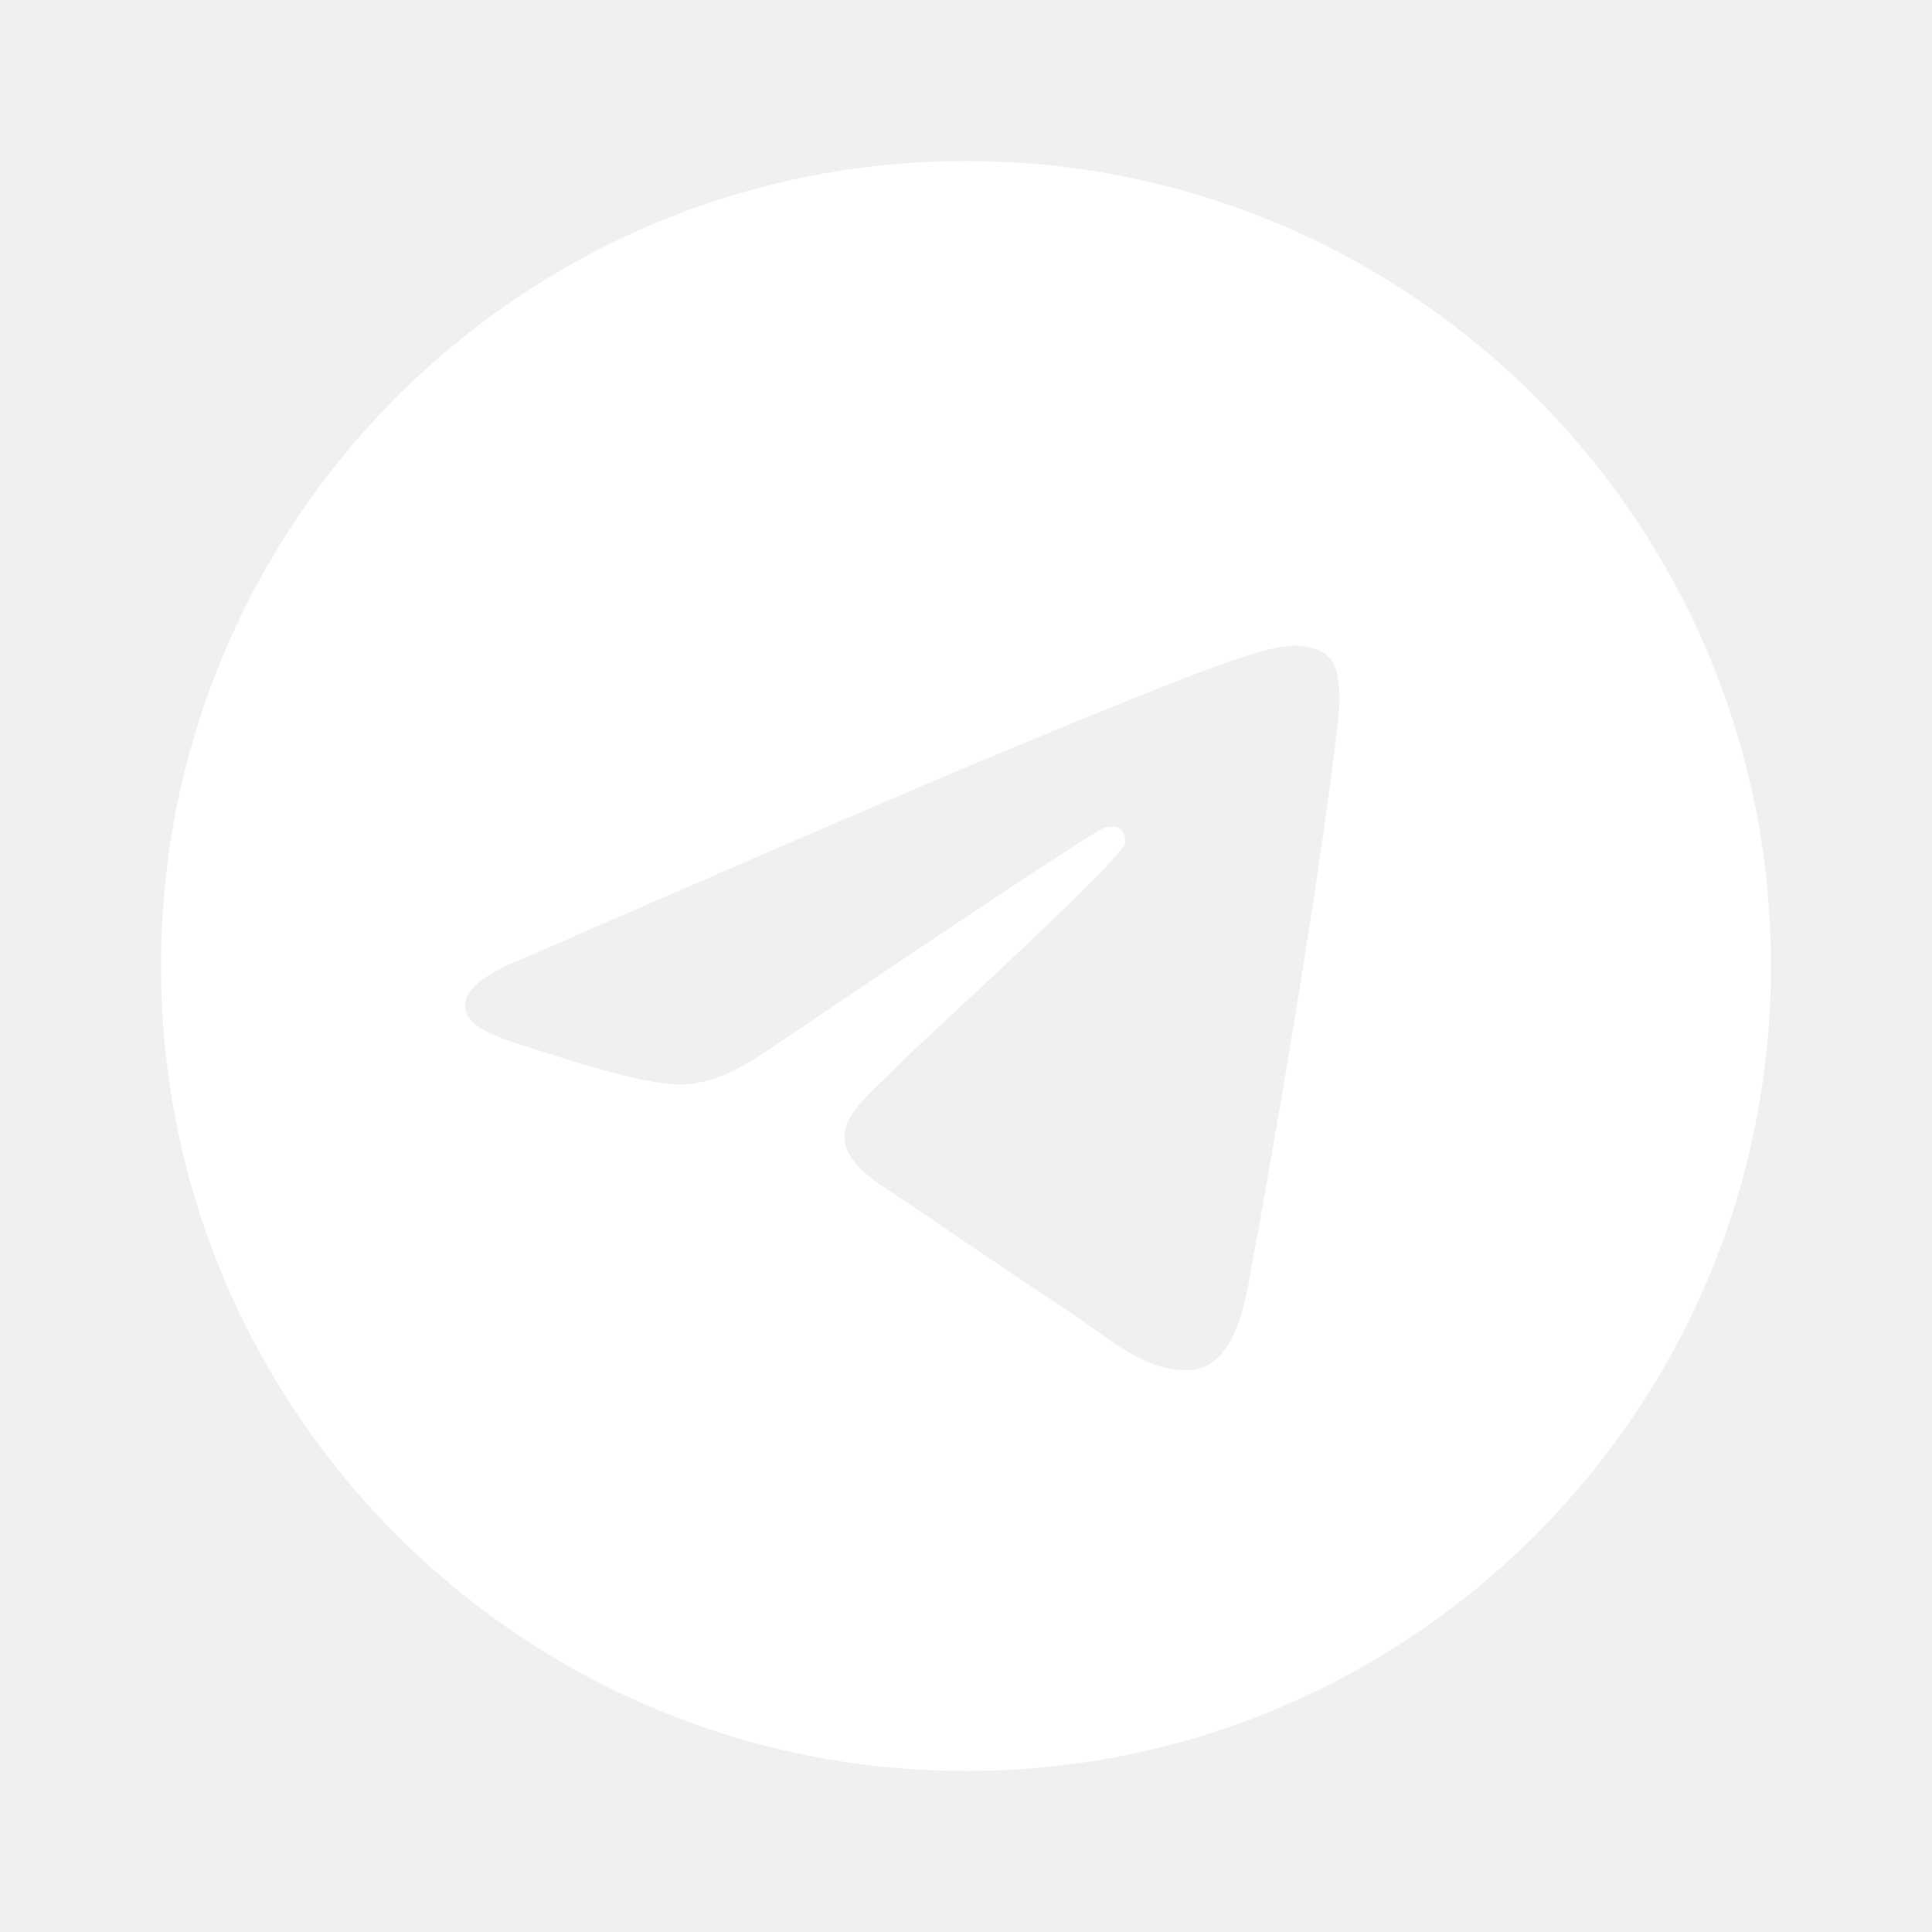
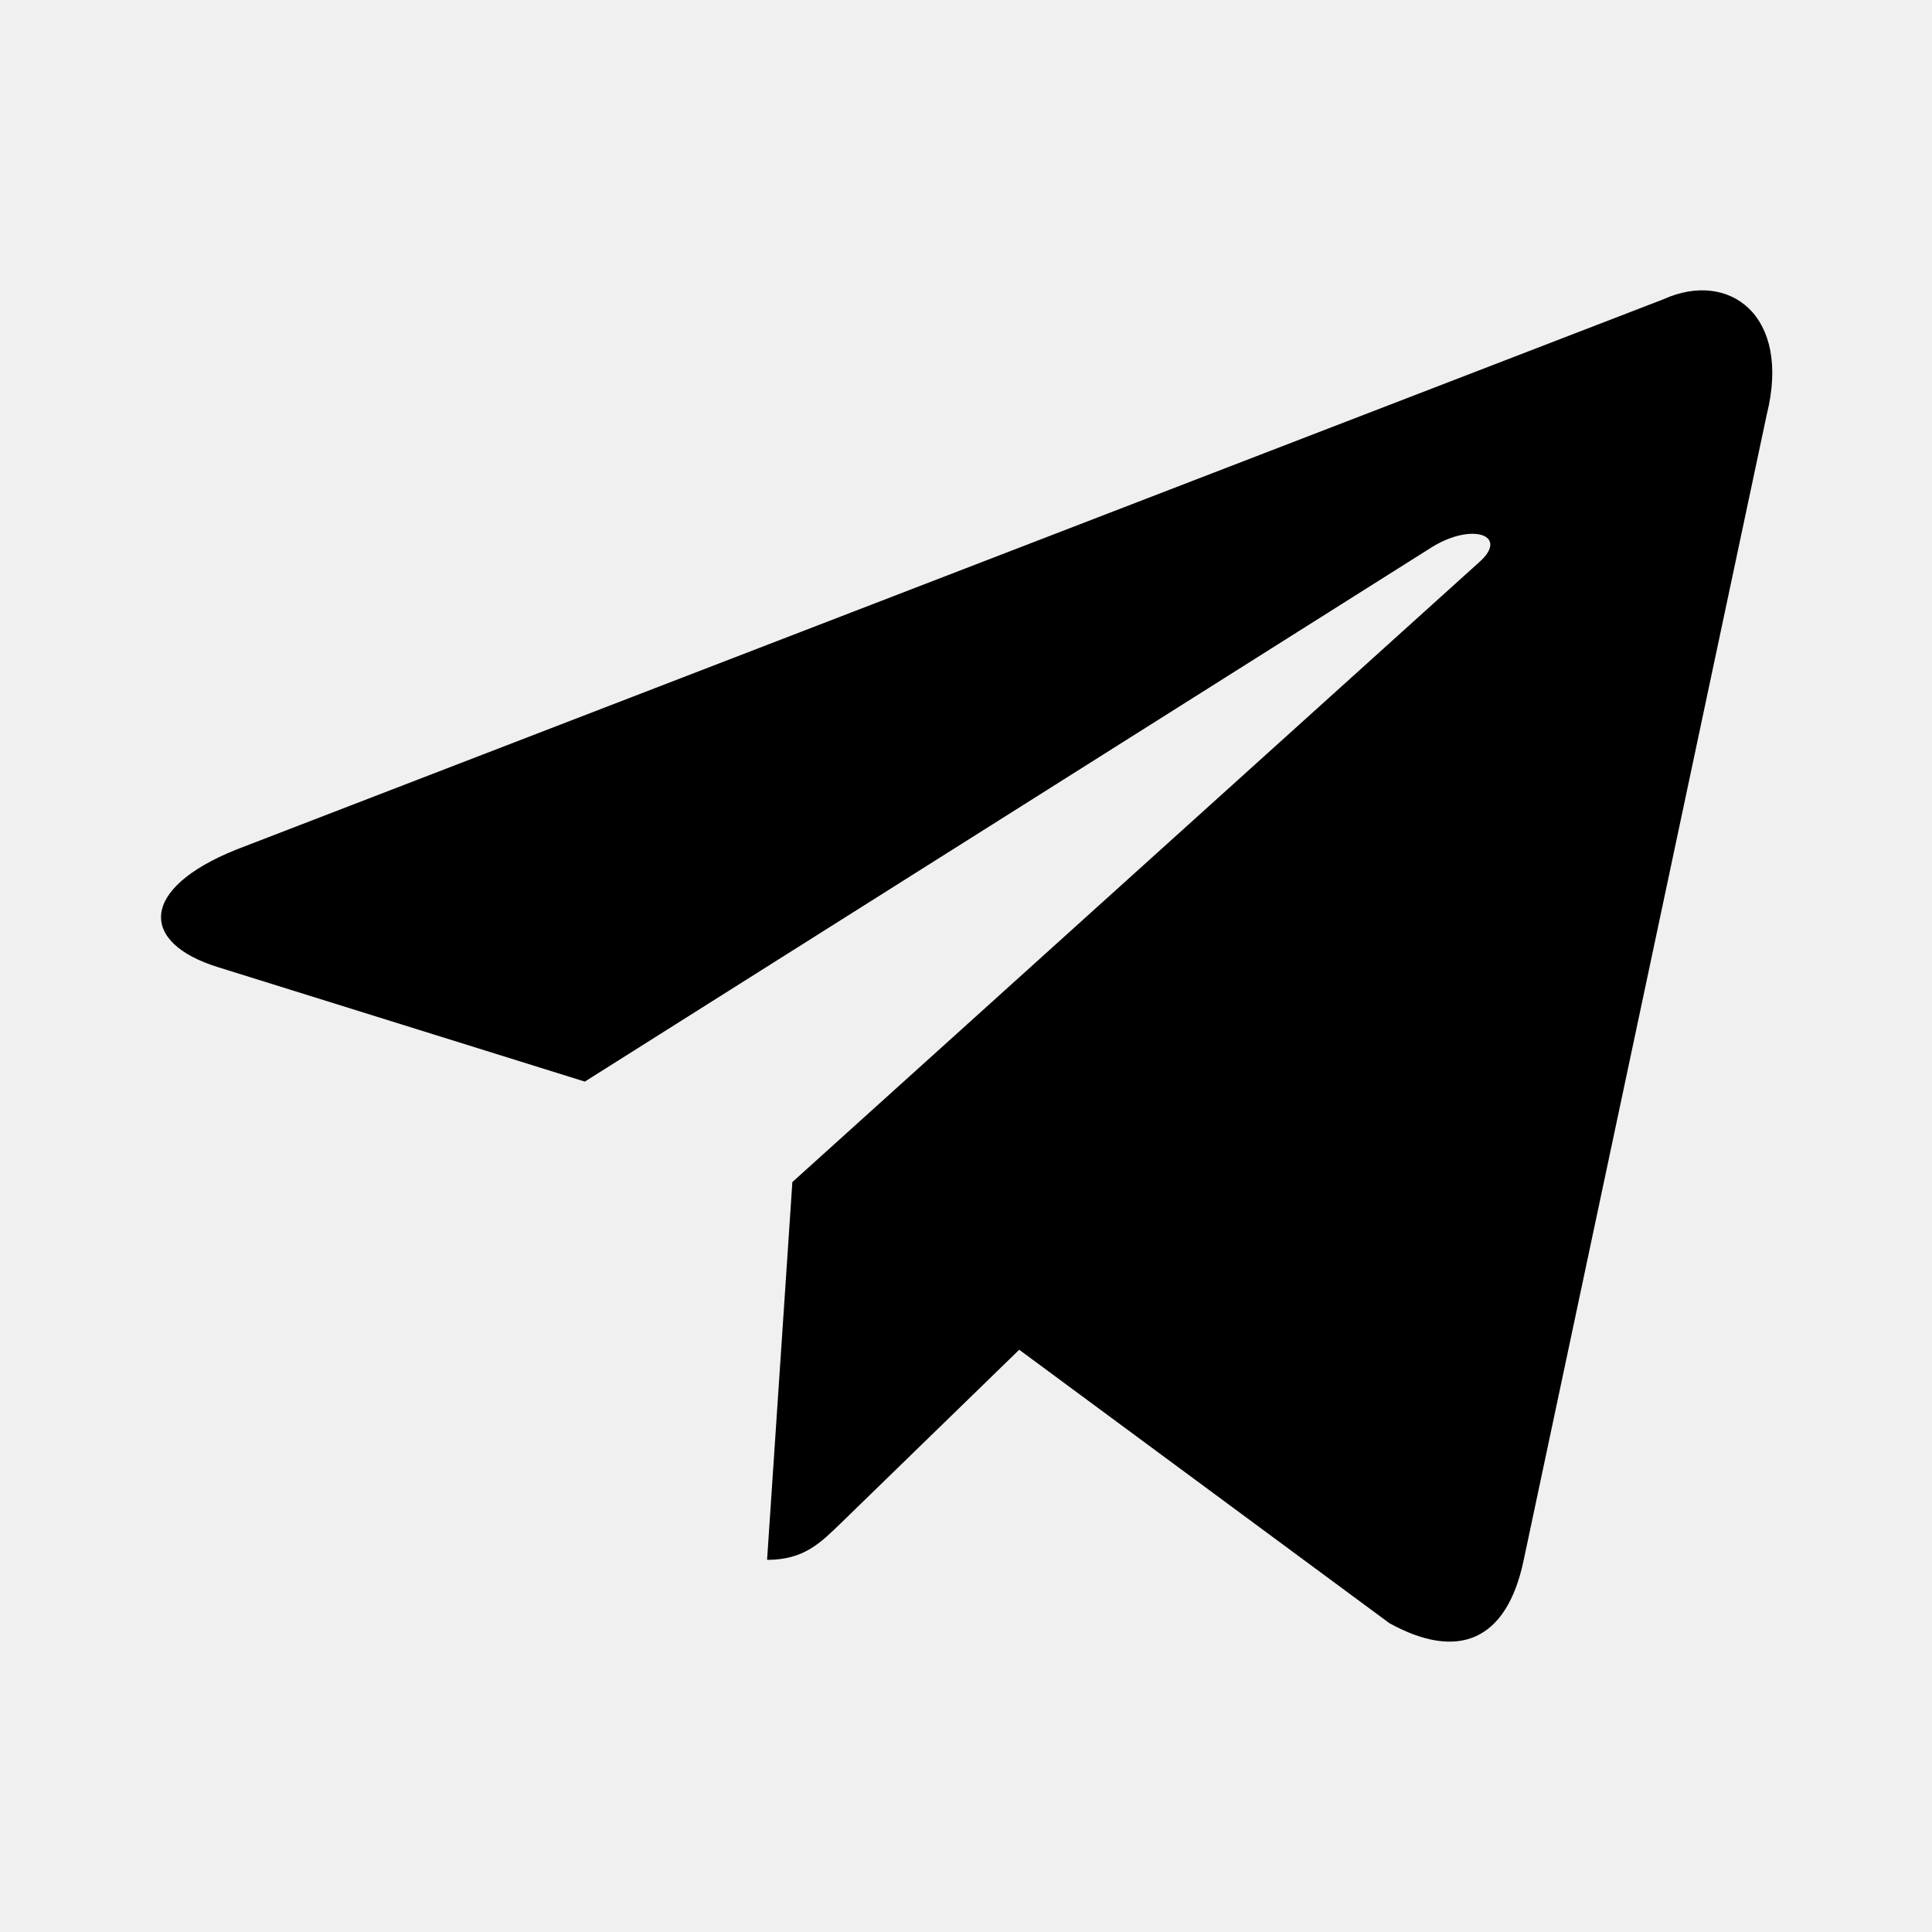
- <svg xmlns="http://www.w3.org/2000/svg" width="800px" height="800px" viewBox="0 0 24 24" fill="none">
-   <path fill-rule="evenodd" clip-rule="evenodd" d="M22 12C22 17.523 17.523 22 12 22C6.477 22 2 17.523 2 12C2 6.477 6.477 2 12 2C17.523 2 22 6.477 22 12ZM12.358 9.382C11.386 9.787 9.442 10.624 6.527 11.894C6.053 12.083 5.805 12.267 5.783 12.447C5.744 12.751 6.126 12.871 6.645 13.034C6.715 13.056 6.788 13.079 6.863 13.104C7.374 13.27 8.061 13.464 8.418 13.472C8.742 13.479 9.103 13.345 9.502 13.071C12.226 11.232 13.632 10.303 13.72 10.283C13.783 10.269 13.869 10.251 13.927 10.303C13.986 10.355 13.98 10.454 13.974 10.48C13.936 10.641 12.44 12.032 11.666 12.752C11.425 12.976 11.253 13.135 11.218 13.171C11.14 13.253 11.06 13.33 10.983 13.404C10.509 13.861 10.153 14.204 11.003 14.764C11.411 15.033 11.738 15.256 12.064 15.478C12.42 15.72 12.775 15.962 13.235 16.263C13.352 16.34 13.463 16.419 13.572 16.497C13.987 16.793 14.359 17.058 14.819 17.015C15.086 16.991 15.362 16.74 15.502 15.99C15.834 14.219 16.485 10.382 16.635 8.801C16.648 8.662 16.632 8.485 16.619 8.407C16.605 8.329 16.577 8.218 16.476 8.136C16.356 8.039 16.171 8.019 16.089 8.02C15.713 8.027 15.135 8.227 12.358 9.382Z" fill="#FFFFFF" />
+ <svg xmlns="http://www.w3.org/2000/svg" fill="#000000" width="800px" height="800px" viewBox="0 0 24 24">
+   <path d="m20.665 3.717-17.73 6.837c-1.21.486-1.203 1.161-.222 1.462l4.552 1.42 10.532-6.645c.498-.303.953-.14.579.192l-8.533 7.701h-.002l.002.001-.314 4.692c.46 0 .663-.211.921-.46l2.211-2.15 4.599 3.397c.848.467 1.457.227 1.668-.785l3.019-14.228c.309-1.239-.473-1.8-1.282-1.434z" />
</svg>
